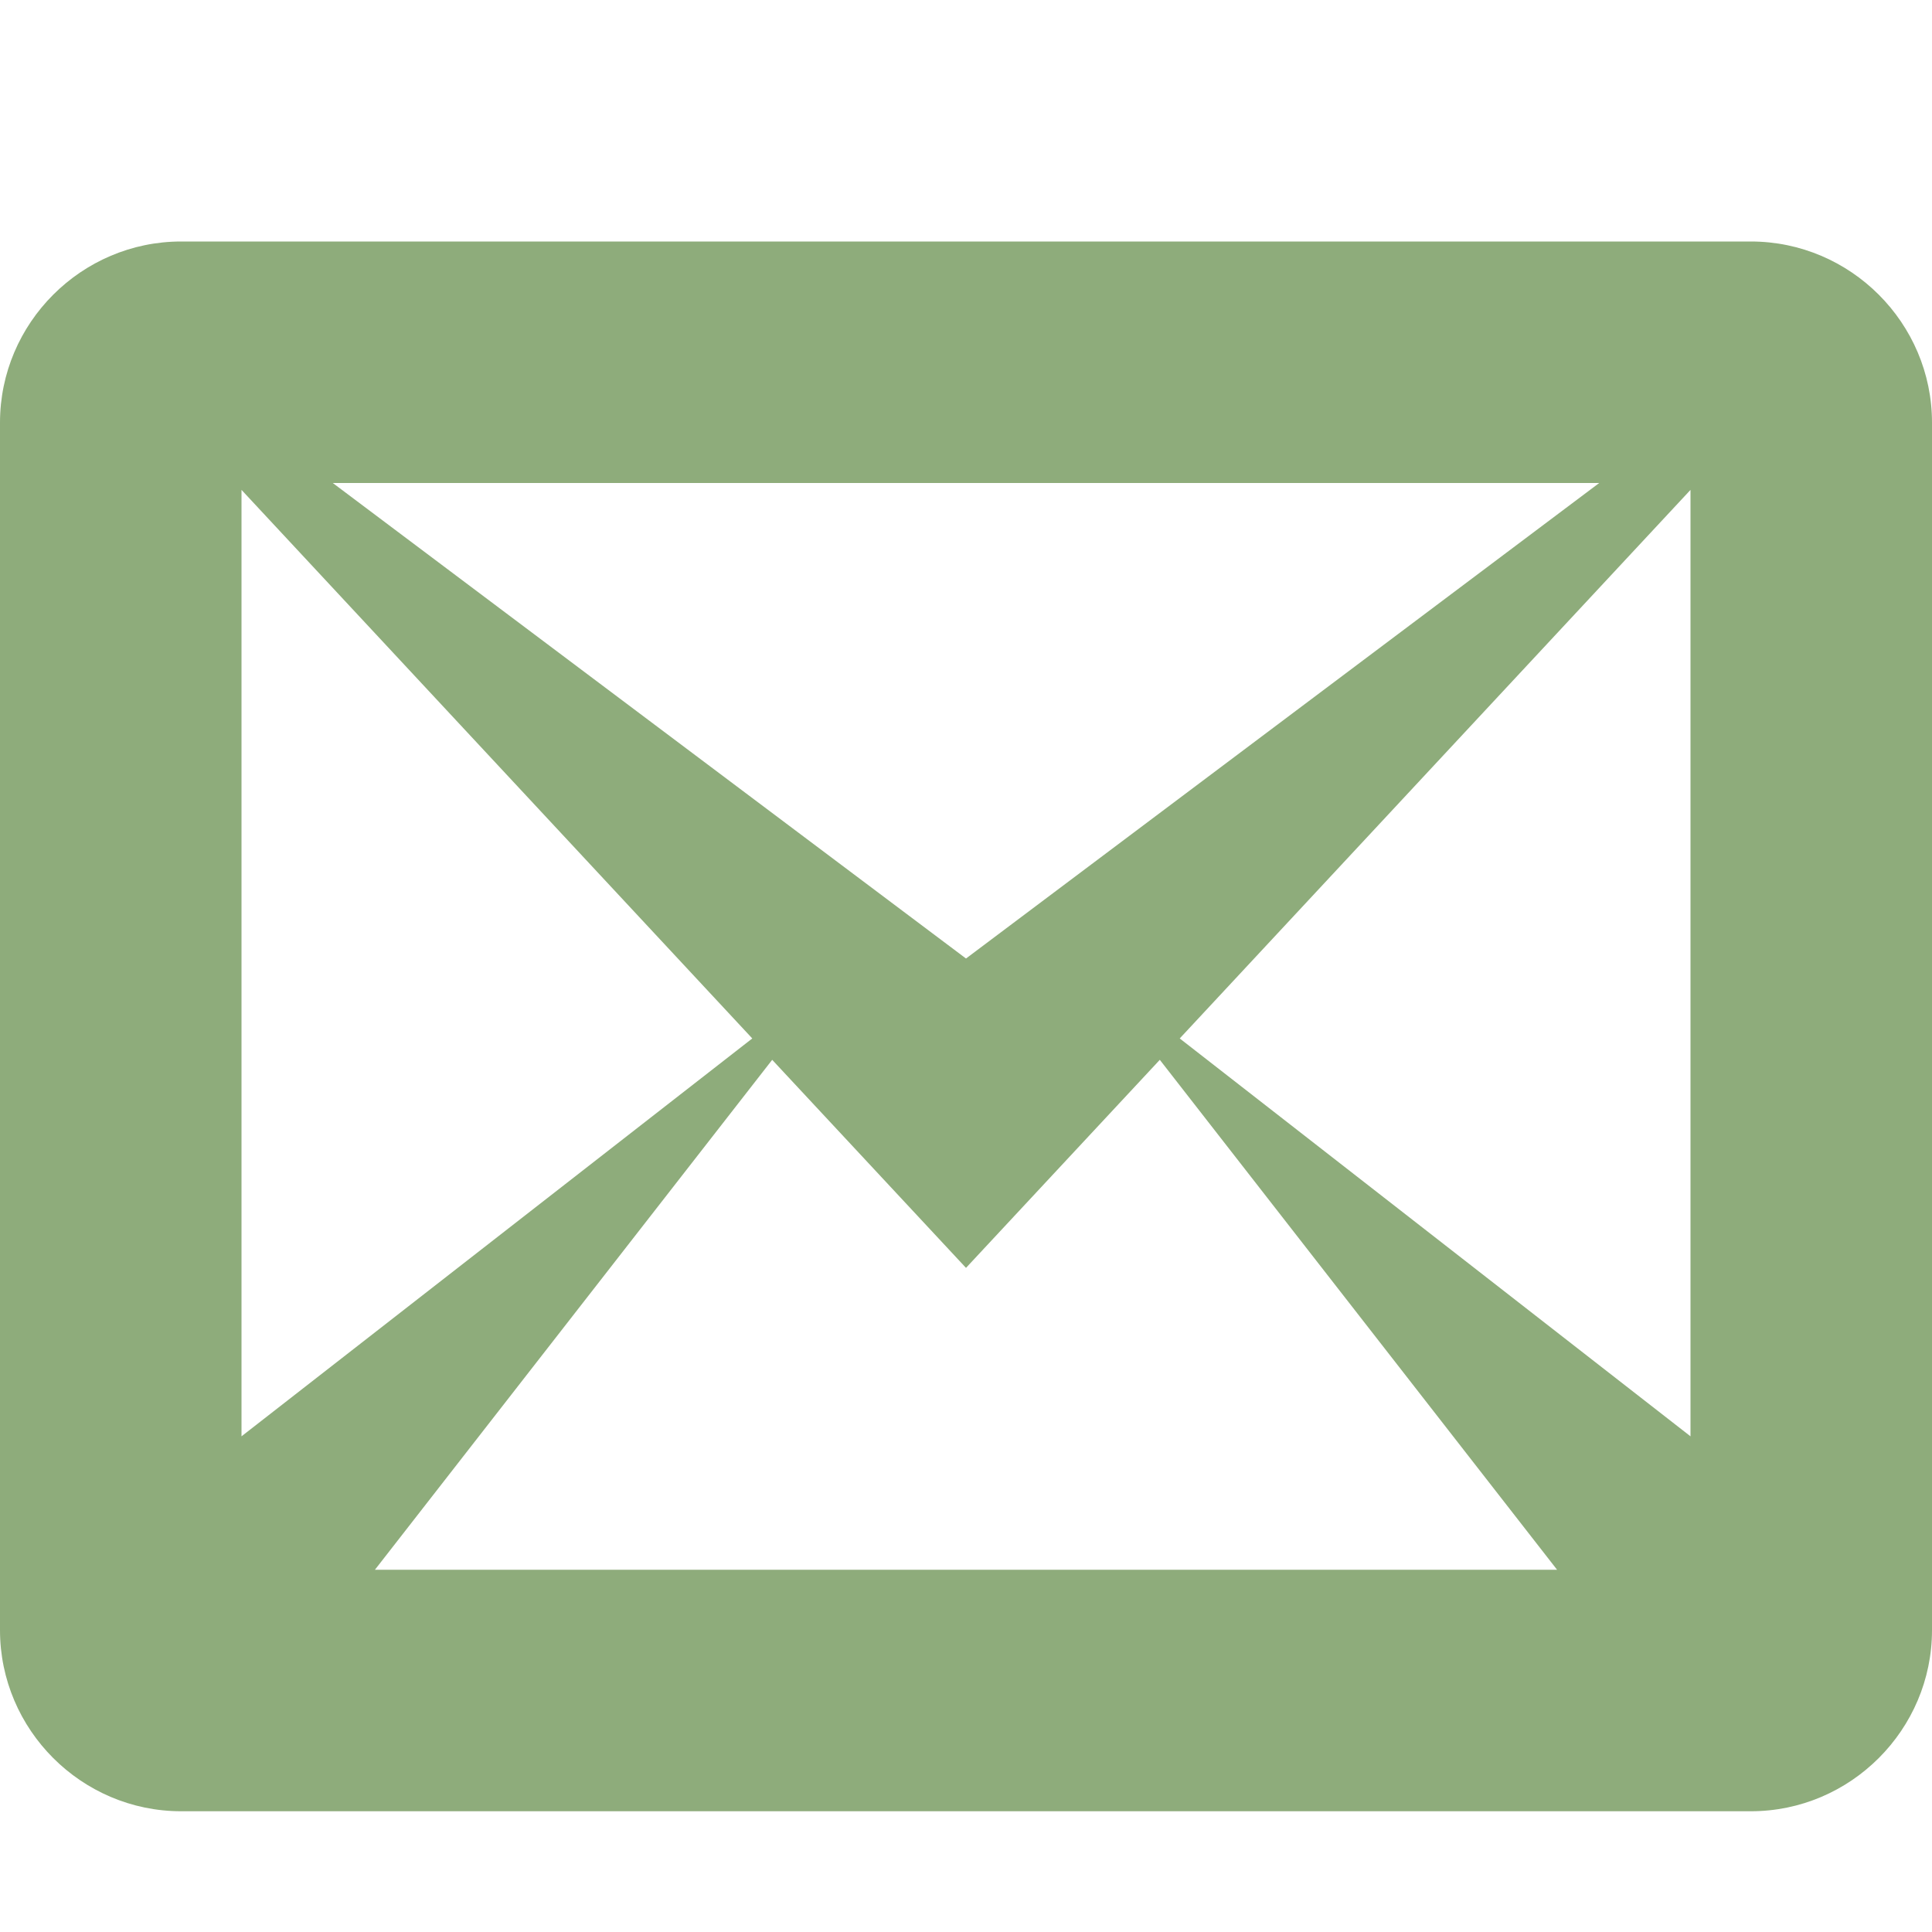
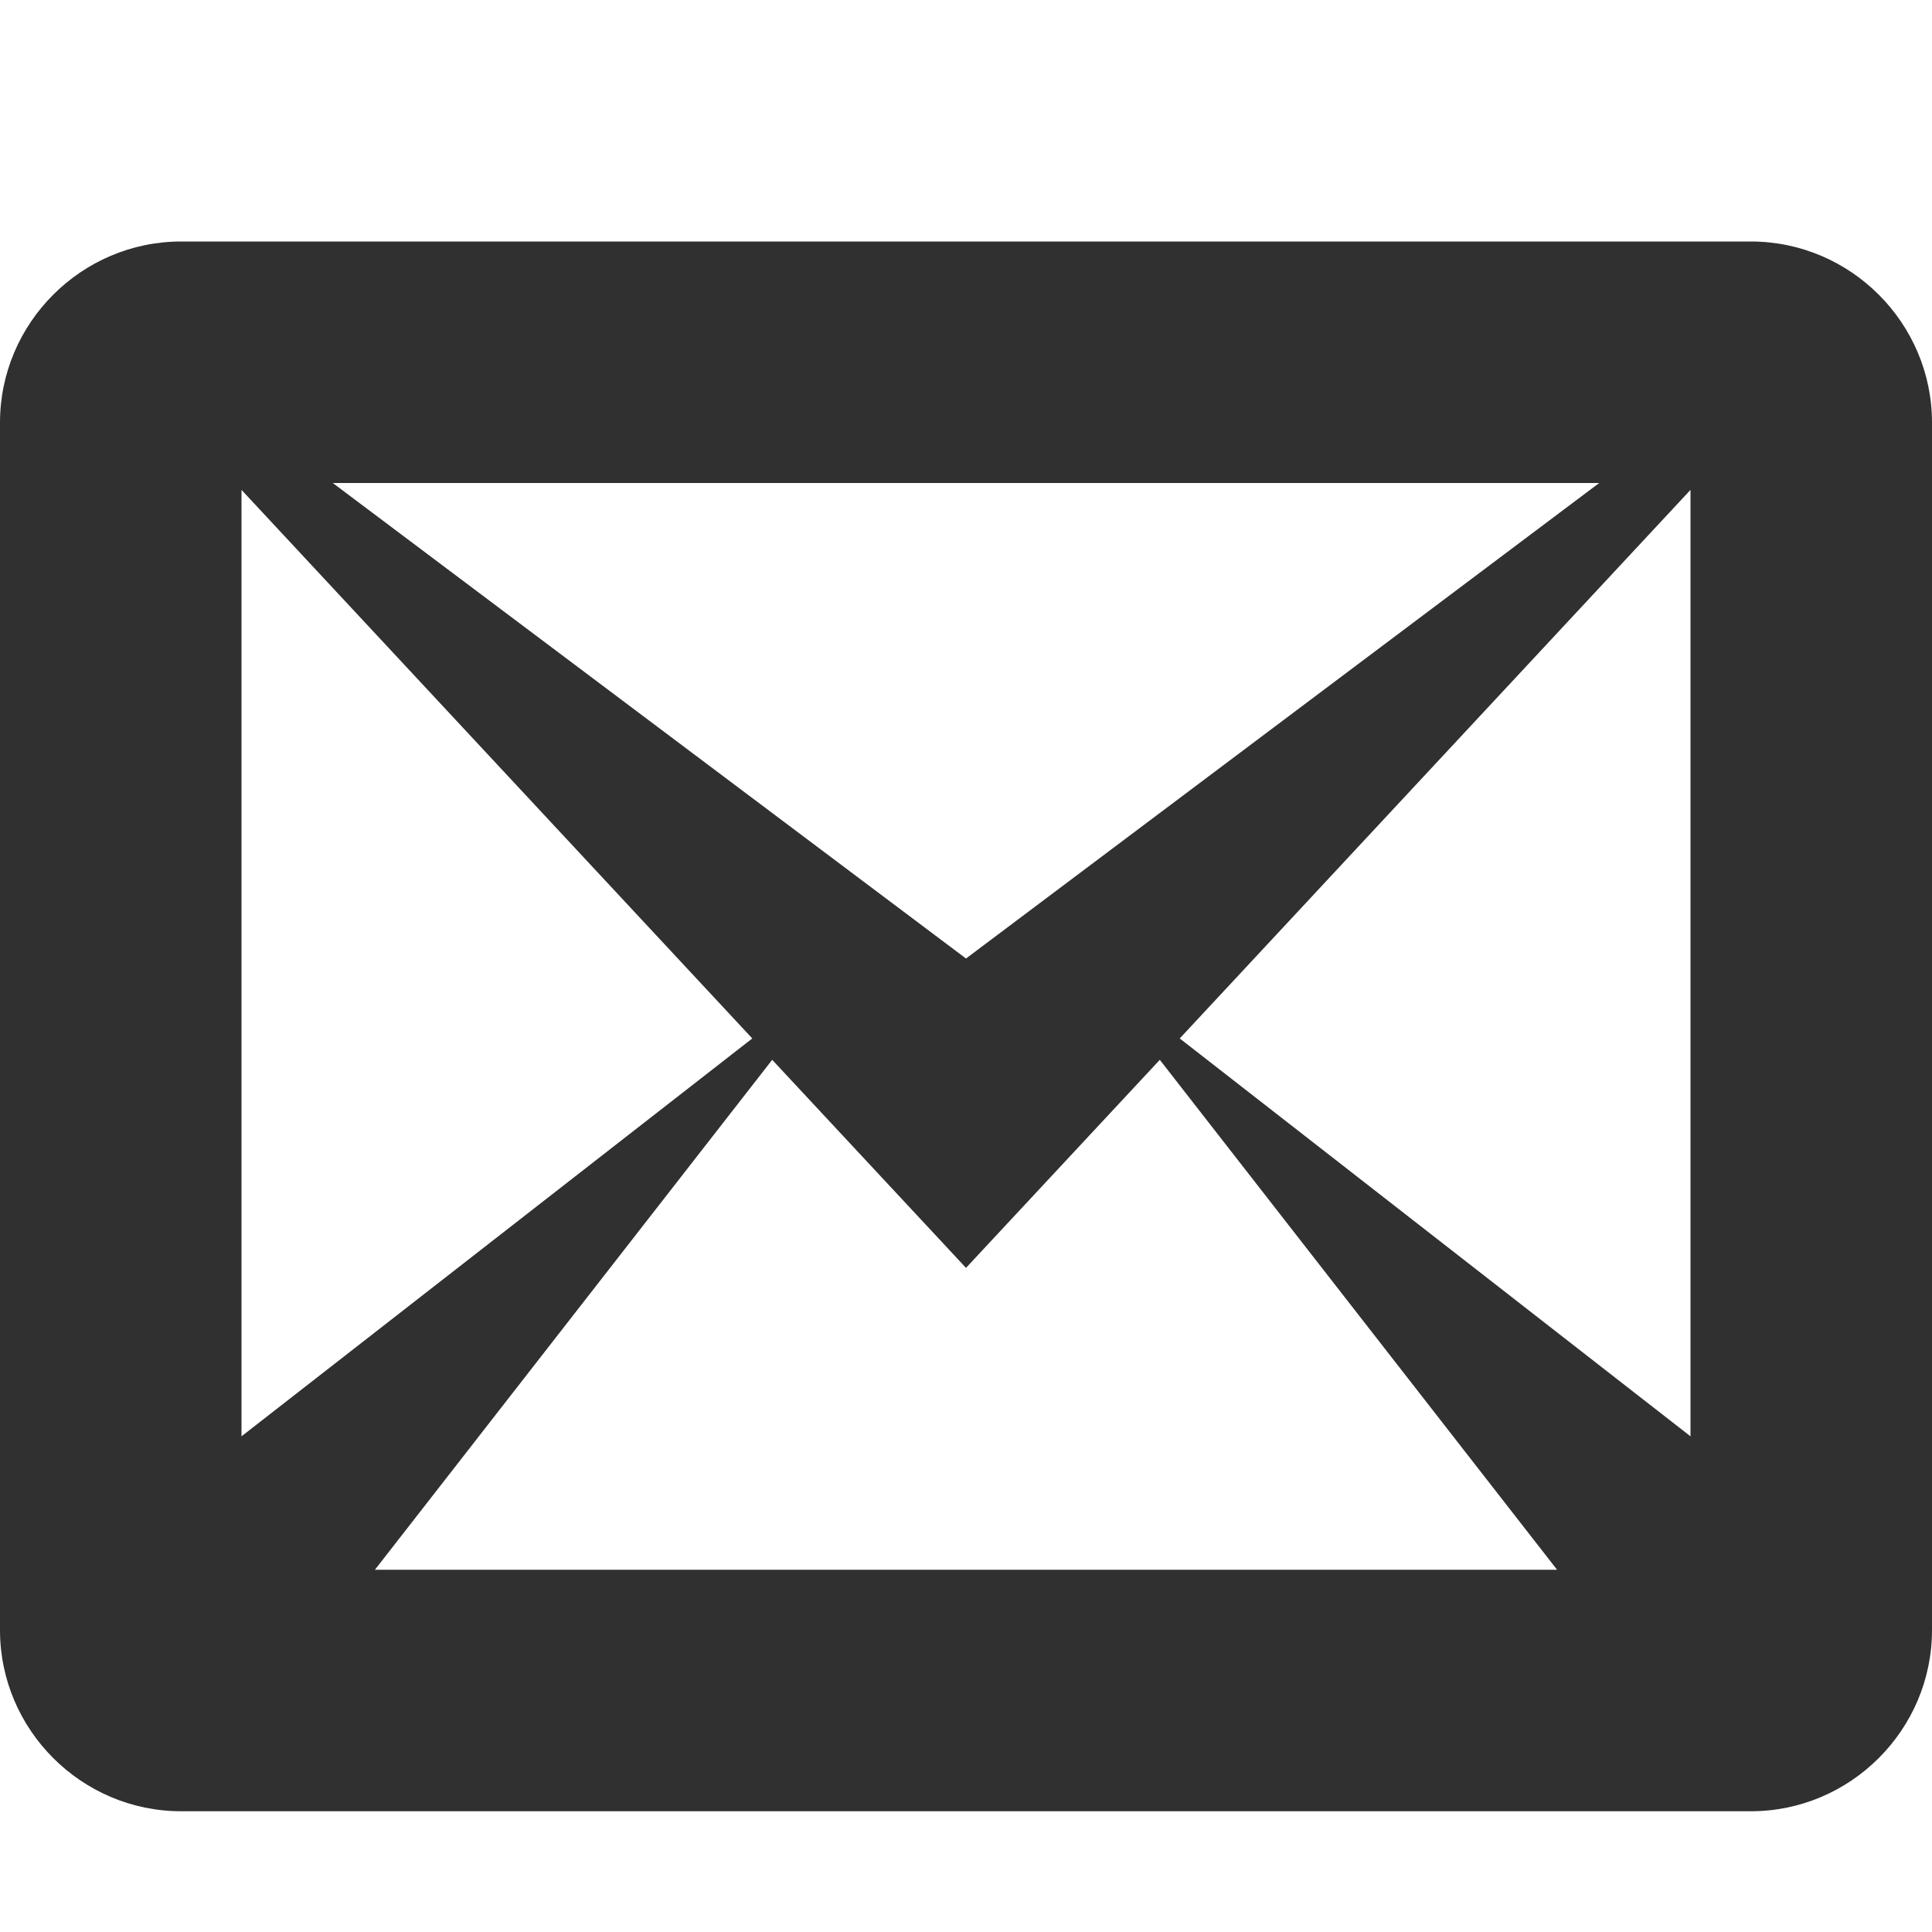
<svg viewBox="0 0 16 16">
-   <path fill="#8EAC7B" d="M14.5 2h-13c-0.825 0-1.5 0.675-1.5 1.5v10c0 0.825 0.675 1.5 1.5 1.5h13c0.825 0 1.5-0.675 1.5-1.5v-10c0-0.825-0.675-1.5-1.5-1.5zM6.23 8.6l-4.23 3.295v-7.838l4.23 4.543zM2.756 4h10.488l-5.244 3.938-5.244-3.938zM6.395 8.777l1.605 1.723 1.605-1.723 3.29 4.223h-9.79l3.29-4.223zM9.77 8.6l4.23-4.543v7.838l-4.23-3.295z" />
+   <path fill="#303030" d="M14.5 2h-13c-0.825 0-1.5 0.675-1.5 1.5v10c0 0.825 0.675 1.5 1.5 1.5h13c0.825 0 1.5-0.675 1.5-1.5v-10c0-0.825-0.675-1.5-1.5-1.5zM6.23 8.6l-4.23 3.295v-7.838l4.23 4.543zM2.756 4h10.488l-5.244 3.938-5.244-3.938zM6.395 8.777l1.605 1.723 1.605-1.723 3.29 4.223h-9.79l3.29-4.223zM9.77 8.6l4.23-4.543v7.838l-4.23-3.295z" />
</svg>
